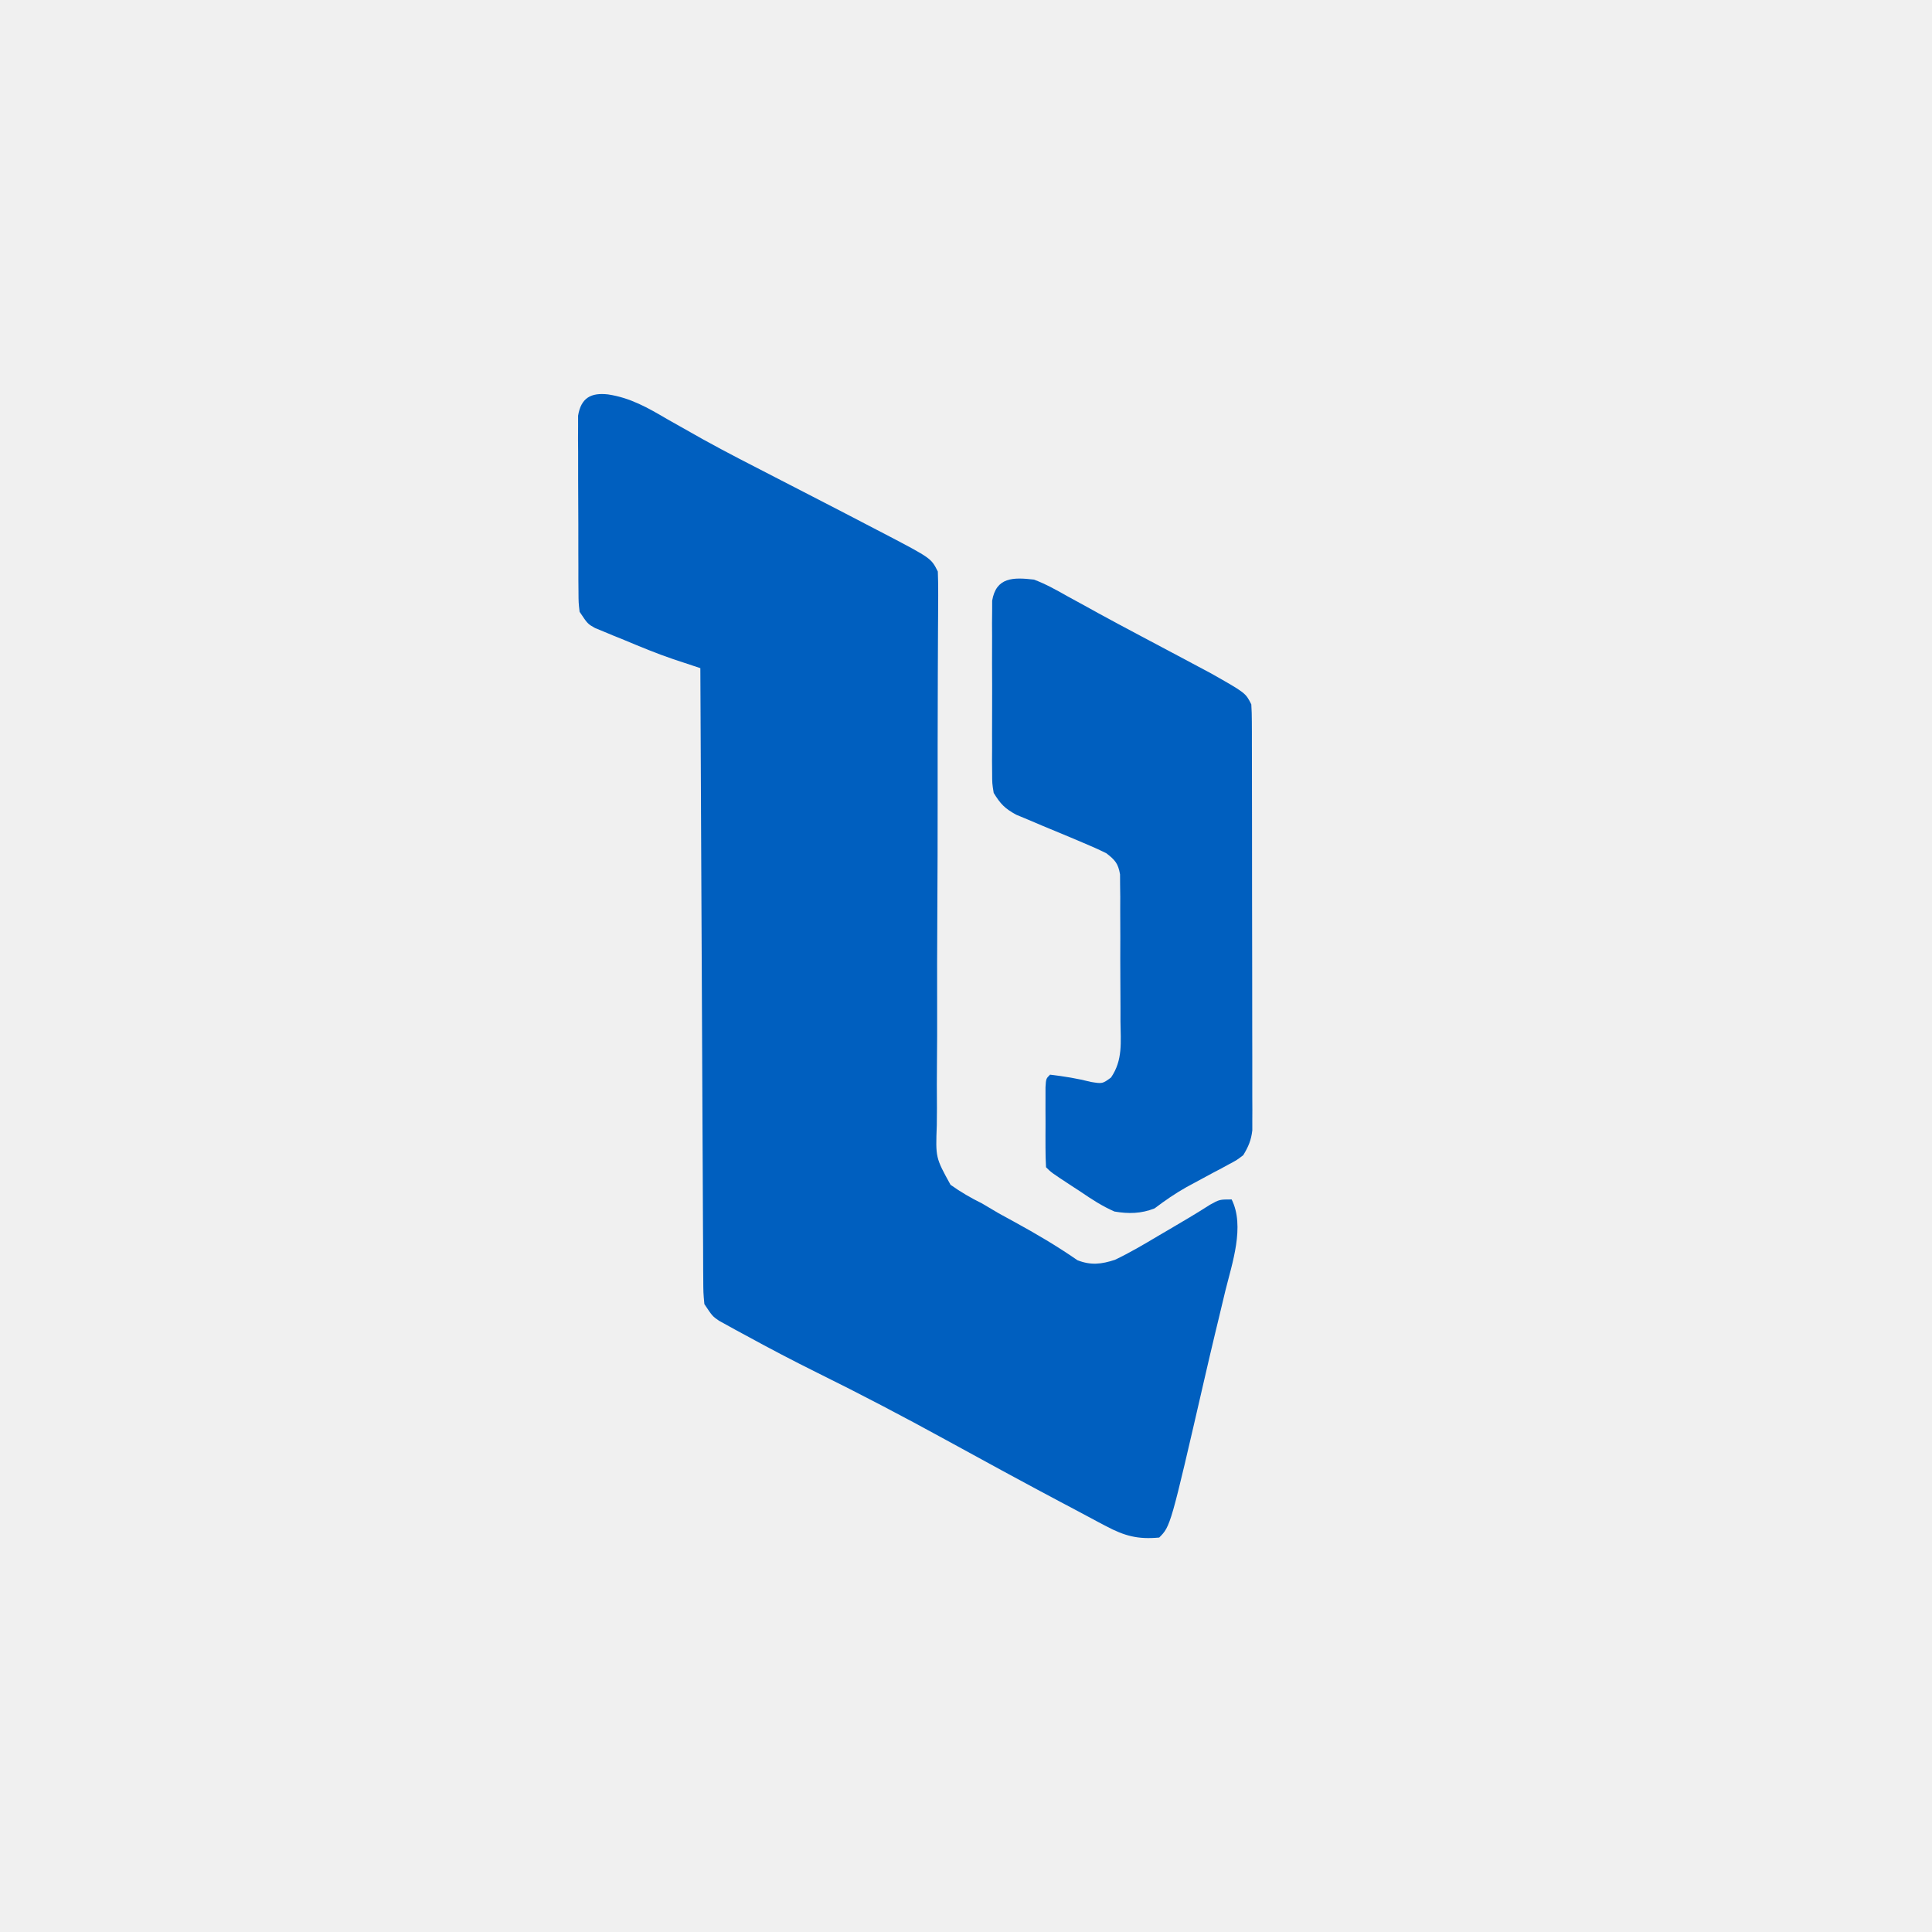
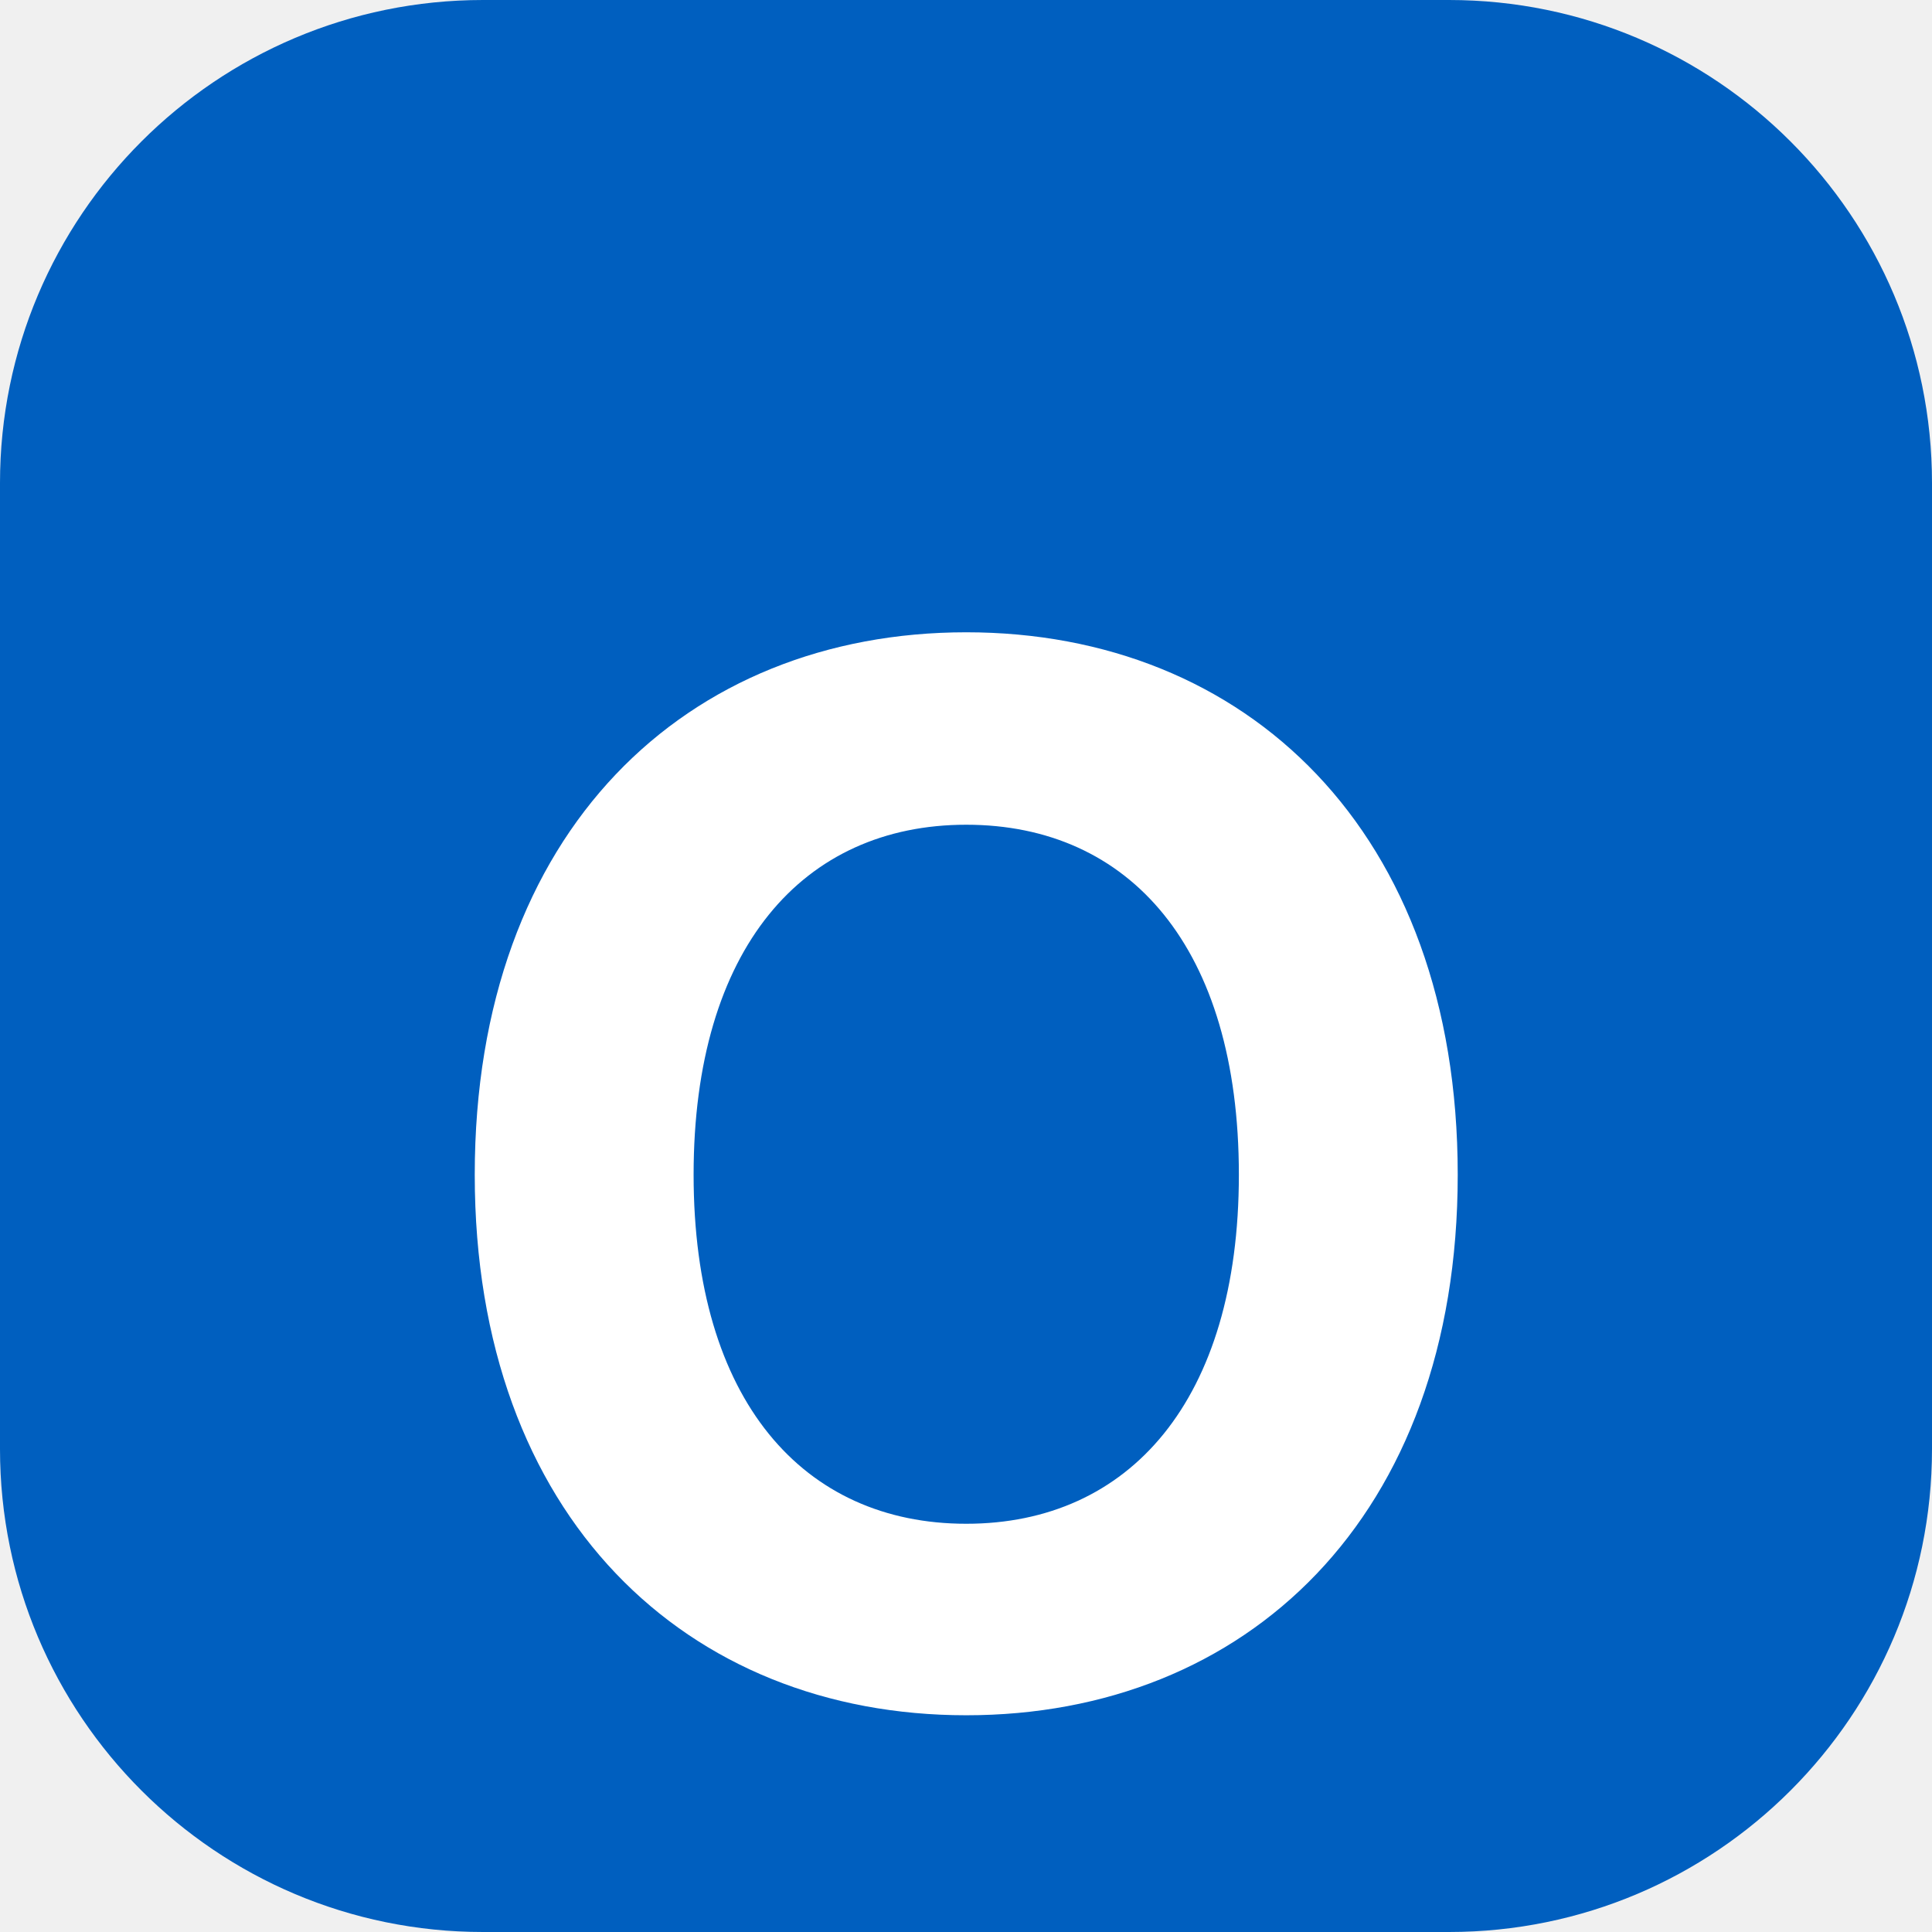
- <svg xmlns="http://www.w3.org/2000/svg" width="480" height="480" version="1.1">
-   <g>
-     <path id="svg_2" fill="#005fbf" d="m151.078,97.992c5.565,0.841 9.871,3.314 14.672,6.133c1.937,1.097 3.876,2.191 5.816,3.281c1.033,0.583 2.065,1.165 3.129,1.766c5.93,3.281 11.963,6.359 17.992,9.453c1.243,0.64 2.487,1.281 3.73,1.922c1.819,0.938 3.638,1.875 5.458,2.812c5.362,2.761 10.718,5.534 16.063,8.329c1.116,0.578 1.116,0.578 2.255,1.168c11.162,5.852 11.162,5.852 12.808,9.144c0.085,1.961 0.103,3.925 0.091,5.888c-0.007,1.882 -0.007,1.882 -0.014,3.802c-0.01,1.398 -0.02,2.797 -0.03,4.195c-0.007,1.467 -0.013,2.933 -0.019,4.4c-0.009,2.346 -0.019,4.693 -0.031,7.039c-0.029,5.822 -0.04,11.645 -0.041,17.467c-0,0.844 -0,1.689 -0.001,2.559c-0,3.485 -0,6.969 -0,10.454c-0,9.897 -0.017,19.793 -0.082,29.69c-0.051,7.858 -0.068,15.715 -0.043,23.573c0.012,4.159 0.006,8.315 -0.043,12.474c-0.045,3.915 -0.044,7.828 -0.007,11.743c0.005,1.434 -0.006,2.868 -0.037,4.302c-0.304,8.037 -0.304,8.037 3.418,14.778c2.543,1.811 5.042,3.255 7.838,4.636c1.379,0.807 2.755,1.619 4.125,2.441c1.289,0.713 2.58,1.42 3.875,2.121c5.404,2.955 10.624,6.024 15.691,9.539c3.374,1.313 5.955,0.989 9.309,-0.102c3.669,-1.751 7.138,-3.79 10.625,-5.875c0.928,-0.543 1.856,-1.085 2.812,-1.645c3.424,-2.006 6.838,-4.015 10.177,-6.161c2.385,-1.32 2.385,-1.32 5.385,-1.32c3.333,6.665 0.114,15.902 -1.562,22.688c-0.551,2.302 -1.102,4.604 -1.652,6.906c-0.291,1.203 -0.582,2.405 -0.882,3.645c-0.927,3.864 -1.829,7.733 -2.719,11.605c-8.365,36.338 -8.365,36.338 -11.184,39.156c-5.295,0.497 -8.599,-0.384 -13.254,-2.859c-0.574,-0.3 -1.148,-0.601 -1.74,-0.91c-1.864,-0.98 -3.716,-1.98 -5.569,-2.98c-1.3,-0.689 -2.601,-1.377 -3.902,-2.063c-3.857,-2.042 -7.698,-4.11 -11.536,-6.187c-1.055,-0.57 -2.109,-1.14 -3.196,-1.727c-4.584,-2.484 -9.158,-4.984 -13.726,-7.496c-10.598,-5.815 -21.3,-11.428 -32.141,-16.777c-6.008,-2.976 -11.931,-6.093 -17.812,-9.312c-0.78,-0.421 -1.56,-0.842 -2.364,-1.275c-0.723,-0.4 -1.446,-0.801 -2.191,-1.213c-0.642,-0.352 -1.284,-0.705 -1.945,-1.068c-1.625,-1.132 -1.625,-1.132 -3.625,-4.132c-0.262,-2.837 -0.262,-2.837 -0.278,-6.359c-0.006,-0.648 -0.012,-1.296 -0.018,-1.963c-0.017,-2.174 -0.02,-4.348 -0.023,-6.523c-0.009,-1.557 -0.019,-3.114 -0.03,-4.671c-0.027,-4.231 -0.042,-8.462 -0.055,-12.693c-0.016,-4.42 -0.042,-8.841 -0.068,-13.261c-0.047,-8.372 -0.084,-16.744 -0.117,-25.117c-0.038,-9.531 -0.088,-19.061 -0.138,-28.592c-0.103,-19.607 -0.193,-39.214 -0.273,-58.821c-0.618,-0.205 -1.236,-0.409 -1.873,-0.62c-0.811,-0.269 -1.621,-0.538 -2.456,-0.816c-0.804,-0.267 -1.607,-0.533 -2.435,-0.808c-4.135,-1.399 -8.146,-3.076 -12.173,-4.757c-0.849,-0.343 -1.698,-0.686 -2.572,-1.039c-0.81,-0.338 -1.62,-0.675 -2.455,-1.023c-0.728,-0.3 -1.456,-0.601 -2.207,-0.91c-1.828,-1.027 -1.828,-1.027 -3.828,-4.027c-0.261,-2.277 -0.261,-2.277 -0.275,-4.975c-0.01,-1.011 -0.019,-2.022 -0.029,-3.064c0.001,-1.091 0.002,-2.181 0.003,-3.305c-0.004,-1.121 -0.009,-2.241 -0.013,-3.396c-0.006,-2.37 -0.006,-4.741 -0.002,-7.111c0.003,-3.635 -0.02,-7.268 -0.046,-10.903c-0.002,-2.301 -0.003,-4.602 -0.002,-6.902c-0.009,-1.091 -0.018,-2.181 -0.028,-3.305c0.006,-1.011 0.012,-2.022 0.019,-3.064c-0.001,-0.89 -0.001,-1.781 -0.002,-2.698c0.728,-4.431 3.203,-5.77 7.452,-5.285z" />
-     <path id="svg_3" fill="#005fbf" d="m256.882,144c2.89,1.078 5.508,2.543 8.188,4.062c1.664,0.91 3.328,1.821 4.992,2.73c0.914,0.506 1.827,1.012 2.769,1.533c3.42,1.877 6.862,3.711 10.31,5.538c1.892,1.005 3.785,2.01 5.677,3.015c1.243,0.66 2.486,1.32 3.729,1.979c1.766,0.938 3.529,1.88 5.293,2.823c1.021,0.544 2.041,1.088 3.093,1.648c8.532,4.837 8.532,4.837 9.95,7.672c0.096,1.435 0.131,2.875 0.134,4.314c0.006,1.359 0.006,1.359 0.013,2.745c-0.001,1.495 -0.001,1.495 -0.001,3.019c0.003,1.047 0.007,2.095 0.01,3.173c0.01,3.476 0.011,6.952 0.013,10.429c0.003,2.409 0.007,4.818 0.01,7.227c0.006,5.056 0.008,10.111 0.007,15.167c-0,6.486 0.014,12.971 0.031,19.457c0.011,4.977 0.013,9.955 0.013,14.932c0.001,2.391 0.006,4.783 0.013,7.174c0.01,3.342 0.007,6.684 0.001,10.027c0.006,0.992 0.011,1.985 0.017,3.007c-0.004,0.911 -0.008,1.823 -0.013,2.762c0.001,0.79 0.001,1.58 0.002,2.394c-0.282,2.462 -0.971,4.061 -2.249,6.173c-1.569,1.201 -1.569,1.201 -3.414,2.184c-0.675,0.368 -1.35,0.736 -2.045,1.115c-0.715,0.376 -1.43,0.751 -2.166,1.138c-1.462,0.787 -2.923,1.576 -4.383,2.367c-0.696,0.376 -1.393,0.752 -2.11,1.14c-2.78,1.559 -5.374,3.355 -7.913,5.278c-3.34,1.319 -6.486,1.376 -9.969,0.777c-3.042,-1.326 -5.703,-3.069 -8.438,-4.938c-1.078,-0.703 -1.078,-0.703 -2.178,-1.42c-5.069,-3.326 -5.069,-3.326 -6.385,-4.643c-0.099,-1.623 -0.131,-3.249 -0.133,-4.875c-0.001,-0.985 -0.003,-1.97 -0.004,-2.984c0.004,-1.036 0.008,-2.073 0.012,-3.141c-0.004,-1.036 -0.008,-2.073 -0.012,-3.141c0.001,-0.985 0.003,-1.97 0.004,-2.984c0.001,-0.91 0.002,-1.82 0.003,-2.758c0.129,-2.117 0.129,-2.117 1.129,-3.117c3.471,0.408 6.799,0.949 10.188,1.812c2.826,0.457 2.826,0.457 4.957,-1.099c2.973,-4.348 2.406,-8.791 2.351,-13.936c0.001,-1.097 0.003,-2.194 0.004,-3.324c-0.002,-2.317 -0.013,-4.635 -0.034,-6.952c-0.029,-3.553 -0.021,-7.105 -0.008,-10.659c-0.006,-2.251 -0.015,-4.501 -0.025,-6.752c0.003,-1.066 0.006,-2.131 0.009,-3.229c-0.019,-1.482 -0.019,-1.482 -0.038,-2.994c-0.005,-0.87 -0.011,-1.739 -0.016,-2.635c-0.472,-2.719 -1.237,-3.555 -3.388,-5.232c-1.853,-0.921 -3.745,-1.766 -5.656,-2.559c-1.105,-0.469 -2.209,-0.937 -3.348,-1.42c-2.329,-0.972 -4.66,-1.941 -6.992,-2.906c-1.105,-0.47 -2.209,-0.94 -3.348,-1.424c-1.013,-0.421 -2.025,-0.842 -3.068,-1.275c-2.846,-1.558 -3.907,-2.673 -5.588,-5.416c-0.381,-2.359 -0.381,-2.359 -0.388,-4.996c-0.009,-0.991 -0.019,-1.982 -0.029,-3.003c0.006,-1.064 0.012,-2.127 0.018,-3.223c-0.003,-1.097 -0.006,-2.194 -0.009,-3.324c-0.002,-2.317 0.003,-4.635 0.016,-6.952c0.016,-3.553 0,-7.106 -0.019,-10.659c0.002,-2.251 0.006,-4.501 0.012,-6.752c-0.006,-1.066 -0.012,-2.131 -0.018,-3.229c0.009,-0.988 0.019,-1.976 0.029,-2.994c0.002,-0.87 0.005,-1.739 0.007,-2.635c1,-5.858 5.235,-5.826 10.381,-5.232z" />
-     <path id="svg_4" d="m218.431,276.47" opacity="NaN" fill="#020202" />
-   </g>
+ <svg xmlns="http://www.w3.org/2000/svg" width="32" height="32" viewBox="0 0 32 32" fill="none">
+   <rect width="32" height="32" rx="8" fill="#005fbf" />
+   <text x="50%" y="60%" dominant-baseline="middle" text-anchor="middle" fill="white" font-family="system-ui, -apple-system, sans-serif" font-weight="bold" font-size="24">
+     O
+   </text>
</svg>
